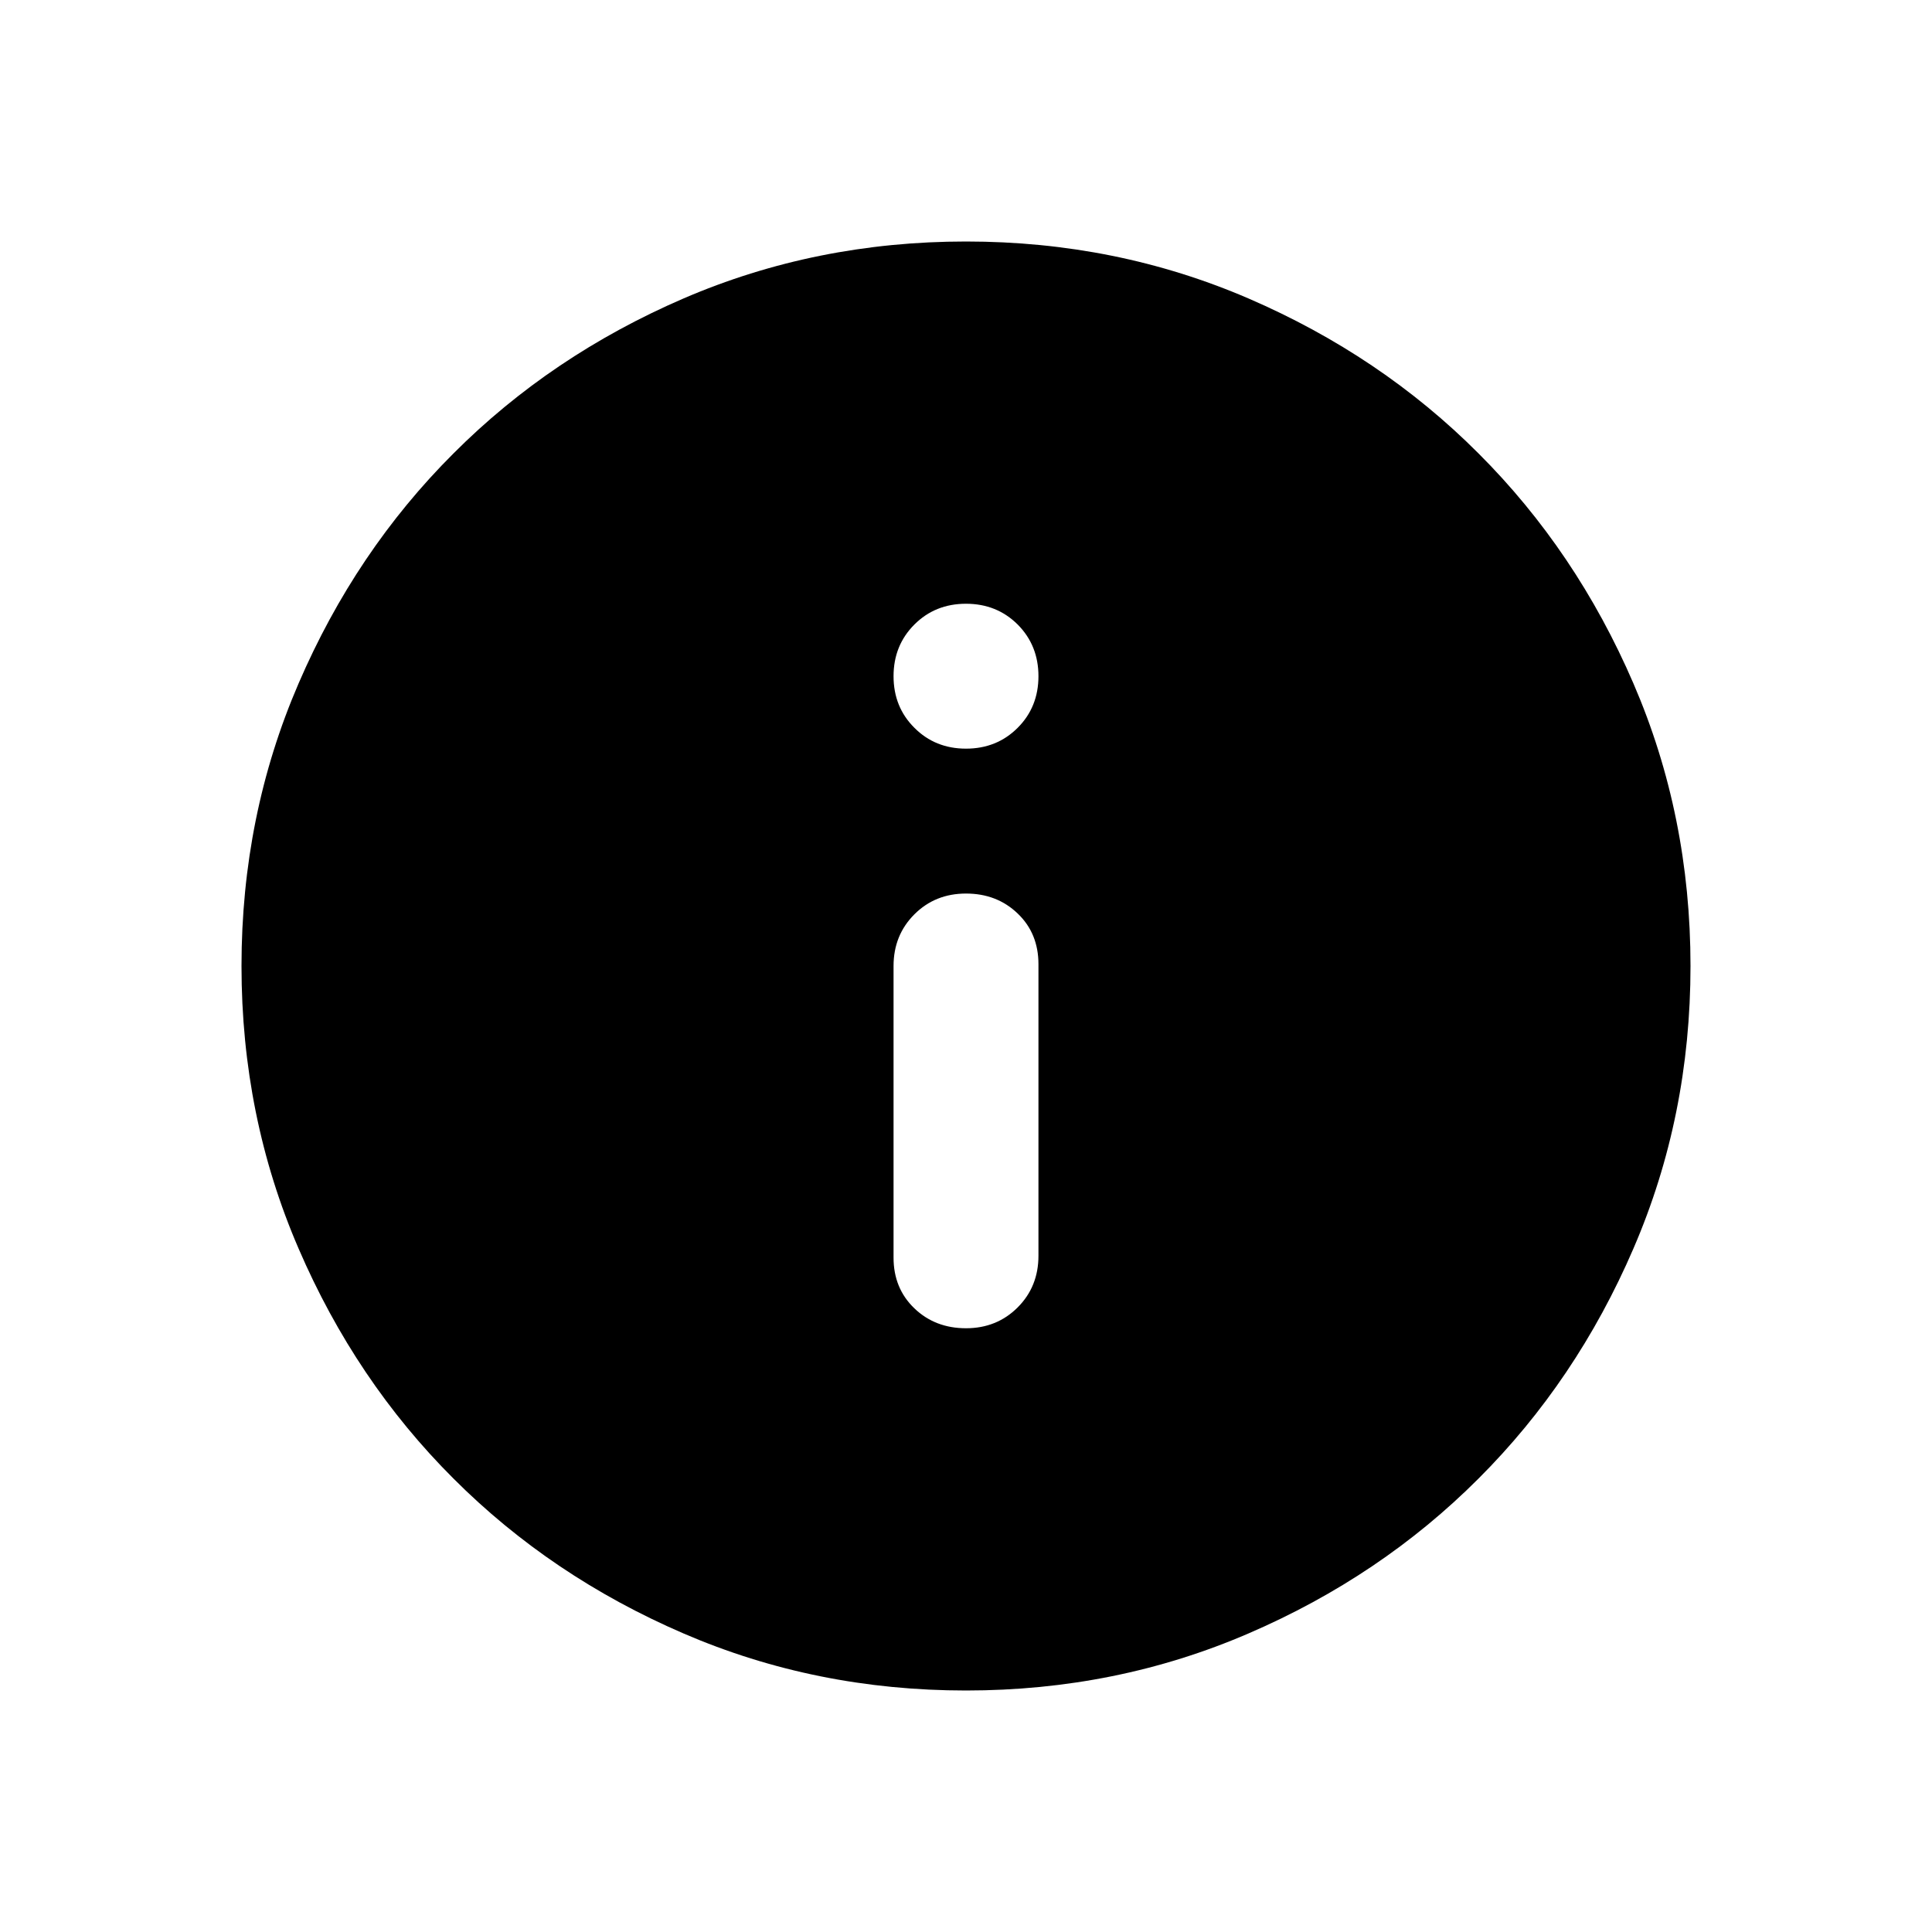
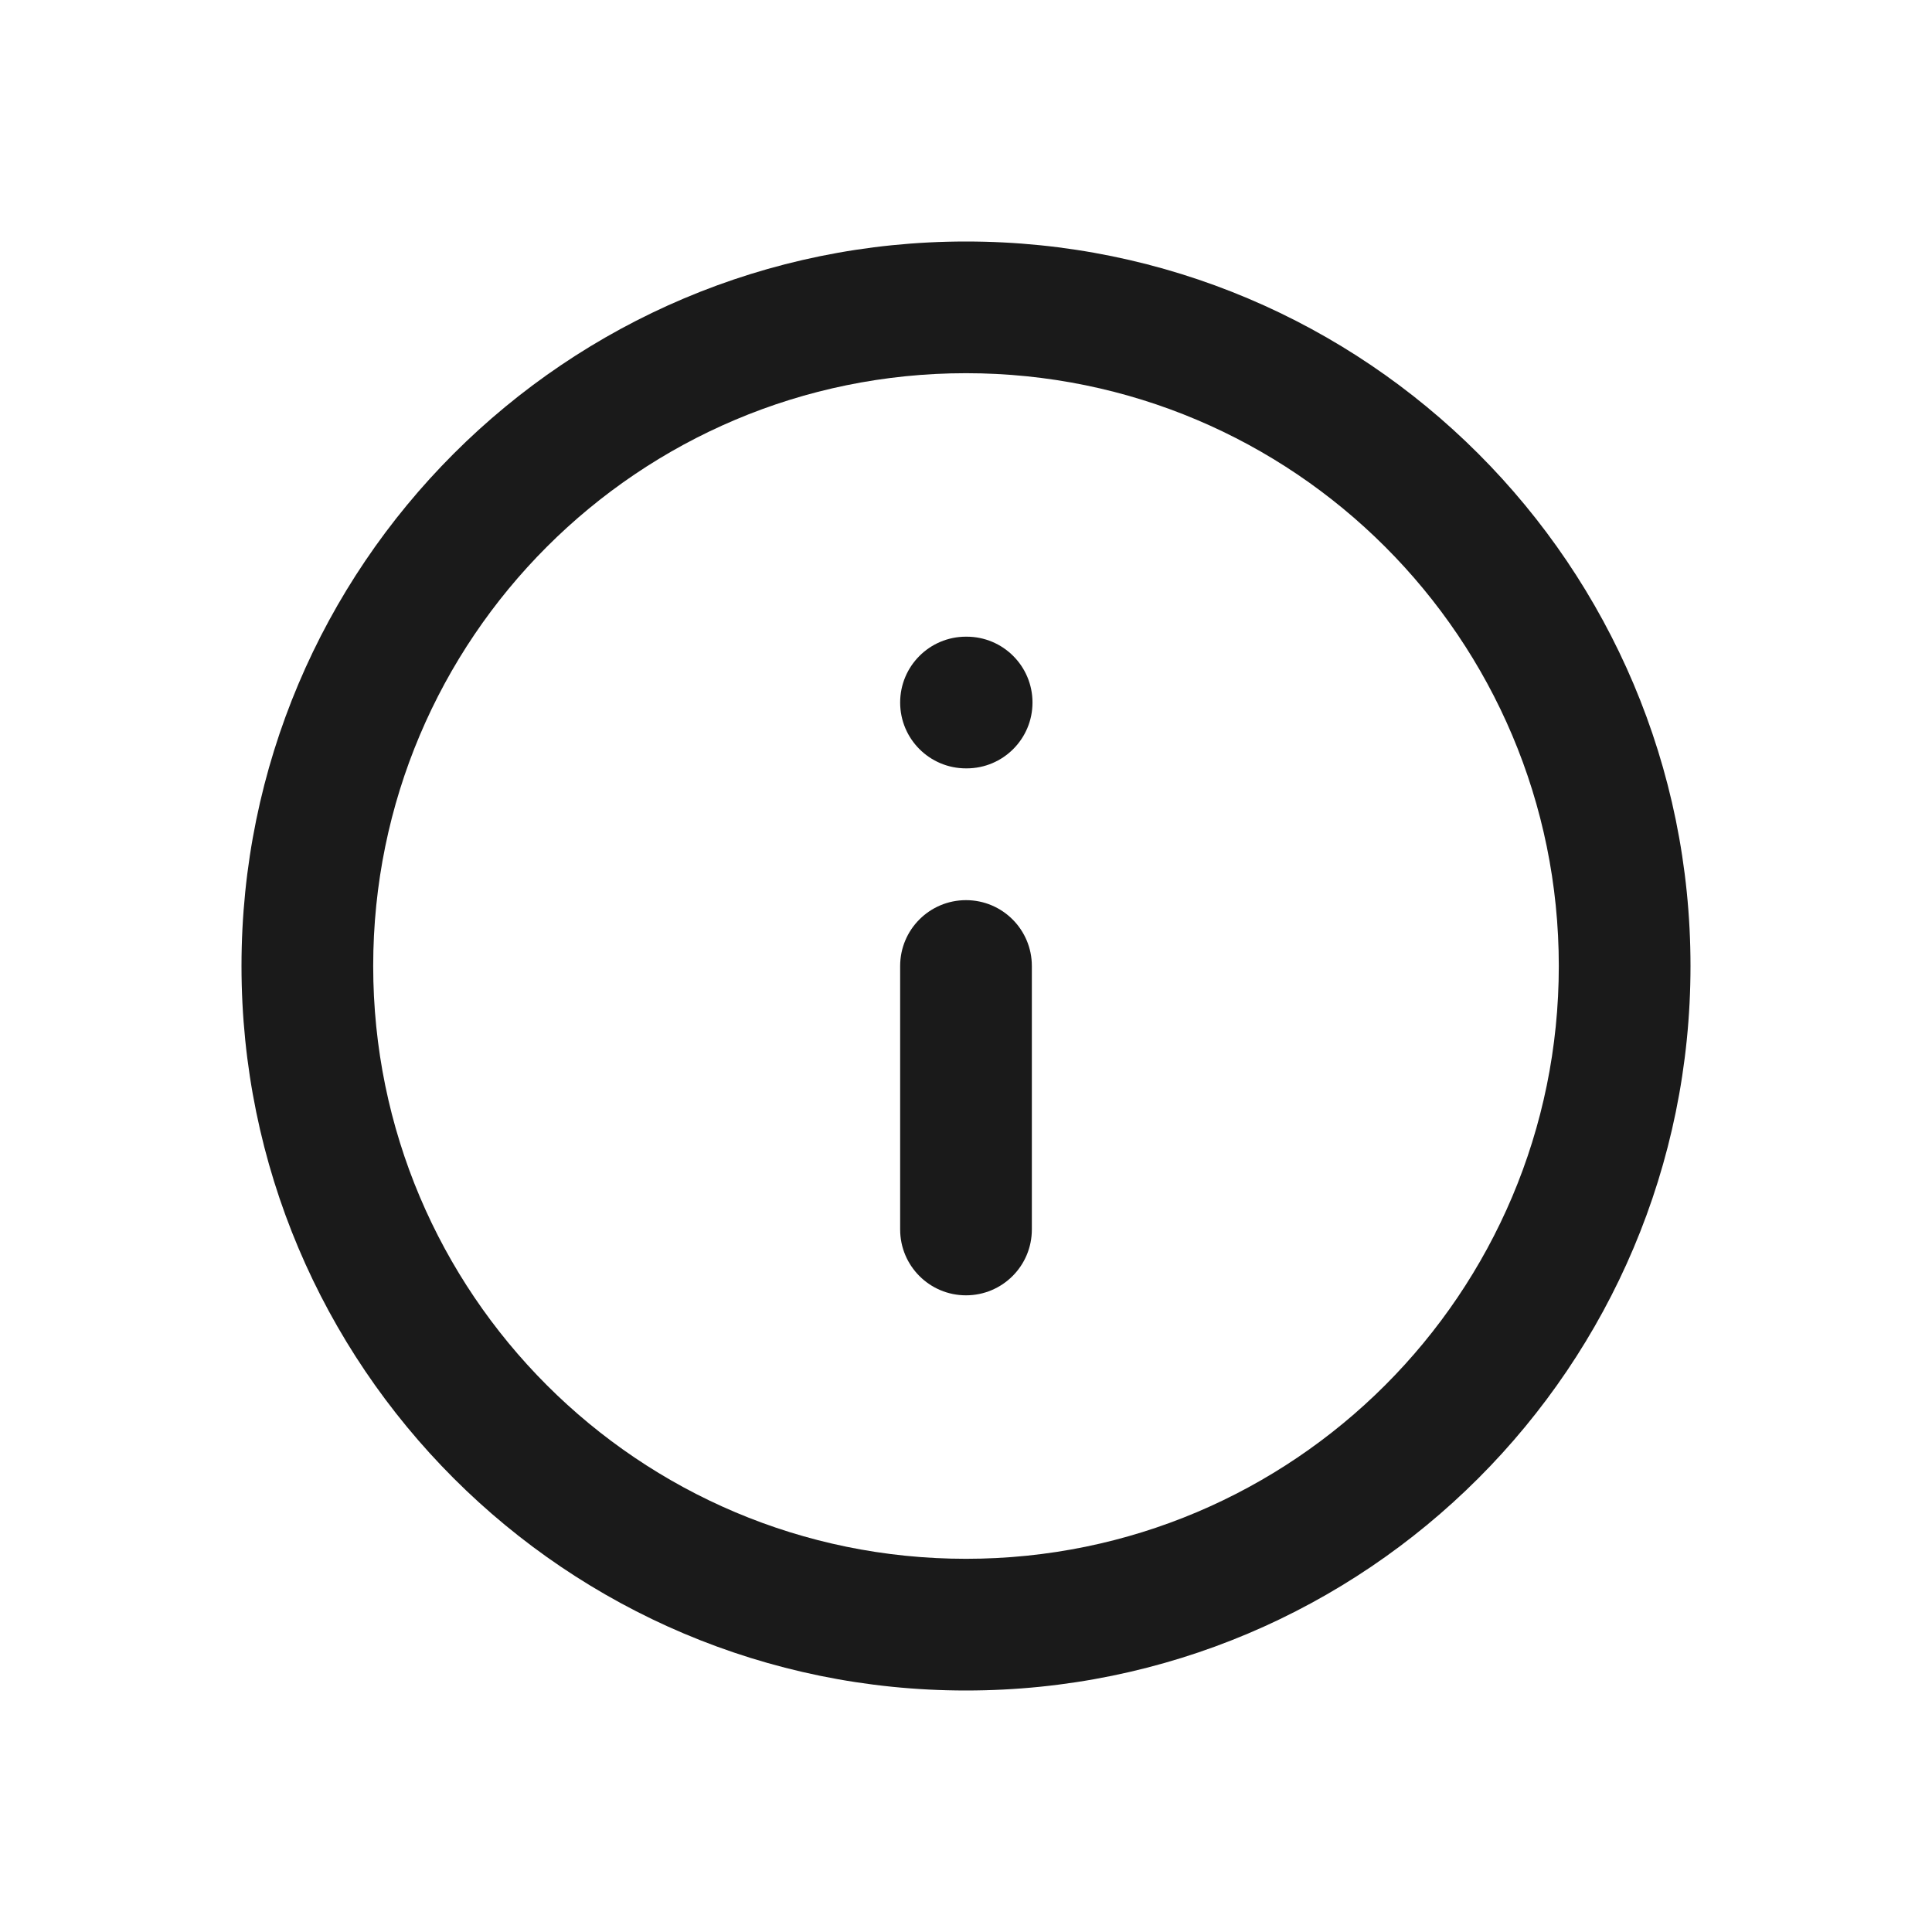
- <svg xmlns="http://www.w3.org/2000/svg" width="24" height="24" viewBox="0 0 24 24">
-   <path d="M12 16.5C12.255 16.5 12.469 16.414 12.642 16.241C12.814 16.069 12.9 15.855 12.9 15.6V11.977C12.9 11.723 12.814 11.512 12.642 11.348C12.469 11.182 12.255 11.1 12 11.1C11.745 11.1 11.531 11.186 11.359 11.358C11.186 11.531 11.1 11.745 11.1 12V15.623C11.1 15.877 11.186 16.087 11.359 16.253C11.531 16.418 11.745 16.5 12 16.5ZM12 9.3C12.255 9.3 12.469 9.214 12.642 9.041C12.814 8.869 12.9 8.655 12.9 8.4C12.9 8.145 12.814 7.931 12.642 7.758C12.469 7.586 12.255 7.5 12 7.5C11.745 7.5 11.531 7.586 11.359 7.758C11.186 7.931 11.1 8.145 11.1 8.4C11.1 8.655 11.186 8.869 11.359 9.041C11.531 9.214 11.745 9.3 12 9.3ZM12 21C10.755 21 9.585 20.764 8.49 20.291C7.395 19.819 6.442 19.177 5.633 18.367C4.822 17.558 4.181 16.605 3.709 15.51C3.236 14.415 3 13.245 3 12C3 10.755 3.236 9.585 3.709 8.49C4.181 7.395 4.822 6.442 5.633 5.633C6.442 4.822 7.395 4.181 8.49 3.708C9.585 3.236 10.755 3 12 3C13.245 3 14.415 3.236 15.51 3.708C16.605 4.181 17.558 4.822 18.367 5.633C19.177 6.442 19.819 7.395 20.291 8.49C20.764 9.585 21 10.755 21 12C21 13.245 20.764 14.415 20.291 15.51C19.819 16.605 19.177 17.558 18.367 18.367C17.558 19.177 16.605 19.819 15.51 20.291C14.415 20.764 13.245 21 12 21Z" fill="black" />
+ <svg xmlns="http://www.w3.org/2000/svg" width="24" height="24" viewBox="0 0 24 24" fill="none">
+   <path fill-rule="evenodd" clip-rule="evenodd" d="M12 4.636C7.933 4.636 4.636 7.933 4.636 12C4.636 16.067 7.933 19.364 12 19.364C16.067 19.364 19.364 16.067 19.364 12C19.364 7.933 16.067 4.636 12 4.636ZM3 12C3 7.029 7.029 3 12 3C16.971 3 21 7.029 21 12C21 16.971 16.971 21 12 21C7.029 21 3 16.971 3 12ZM11.182 8.727C11.182 8.275 11.548 7.909 12 7.909H12.008C12.46 7.909 12.826 8.275 12.826 8.727C12.826 9.179 12.46 9.545 12.008 9.545H12C11.548 9.545 11.182 9.179 11.182 8.727ZM12 11.182C12.452 11.182 12.818 11.548 12.818 12V15.273C12.818 15.725 12.452 16.091 12 16.091C11.548 16.091 11.182 15.725 11.182 15.273V12C11.182 11.548 11.548 11.182 12 11.182Z" fill="#1A1A1A" />
</svg>
